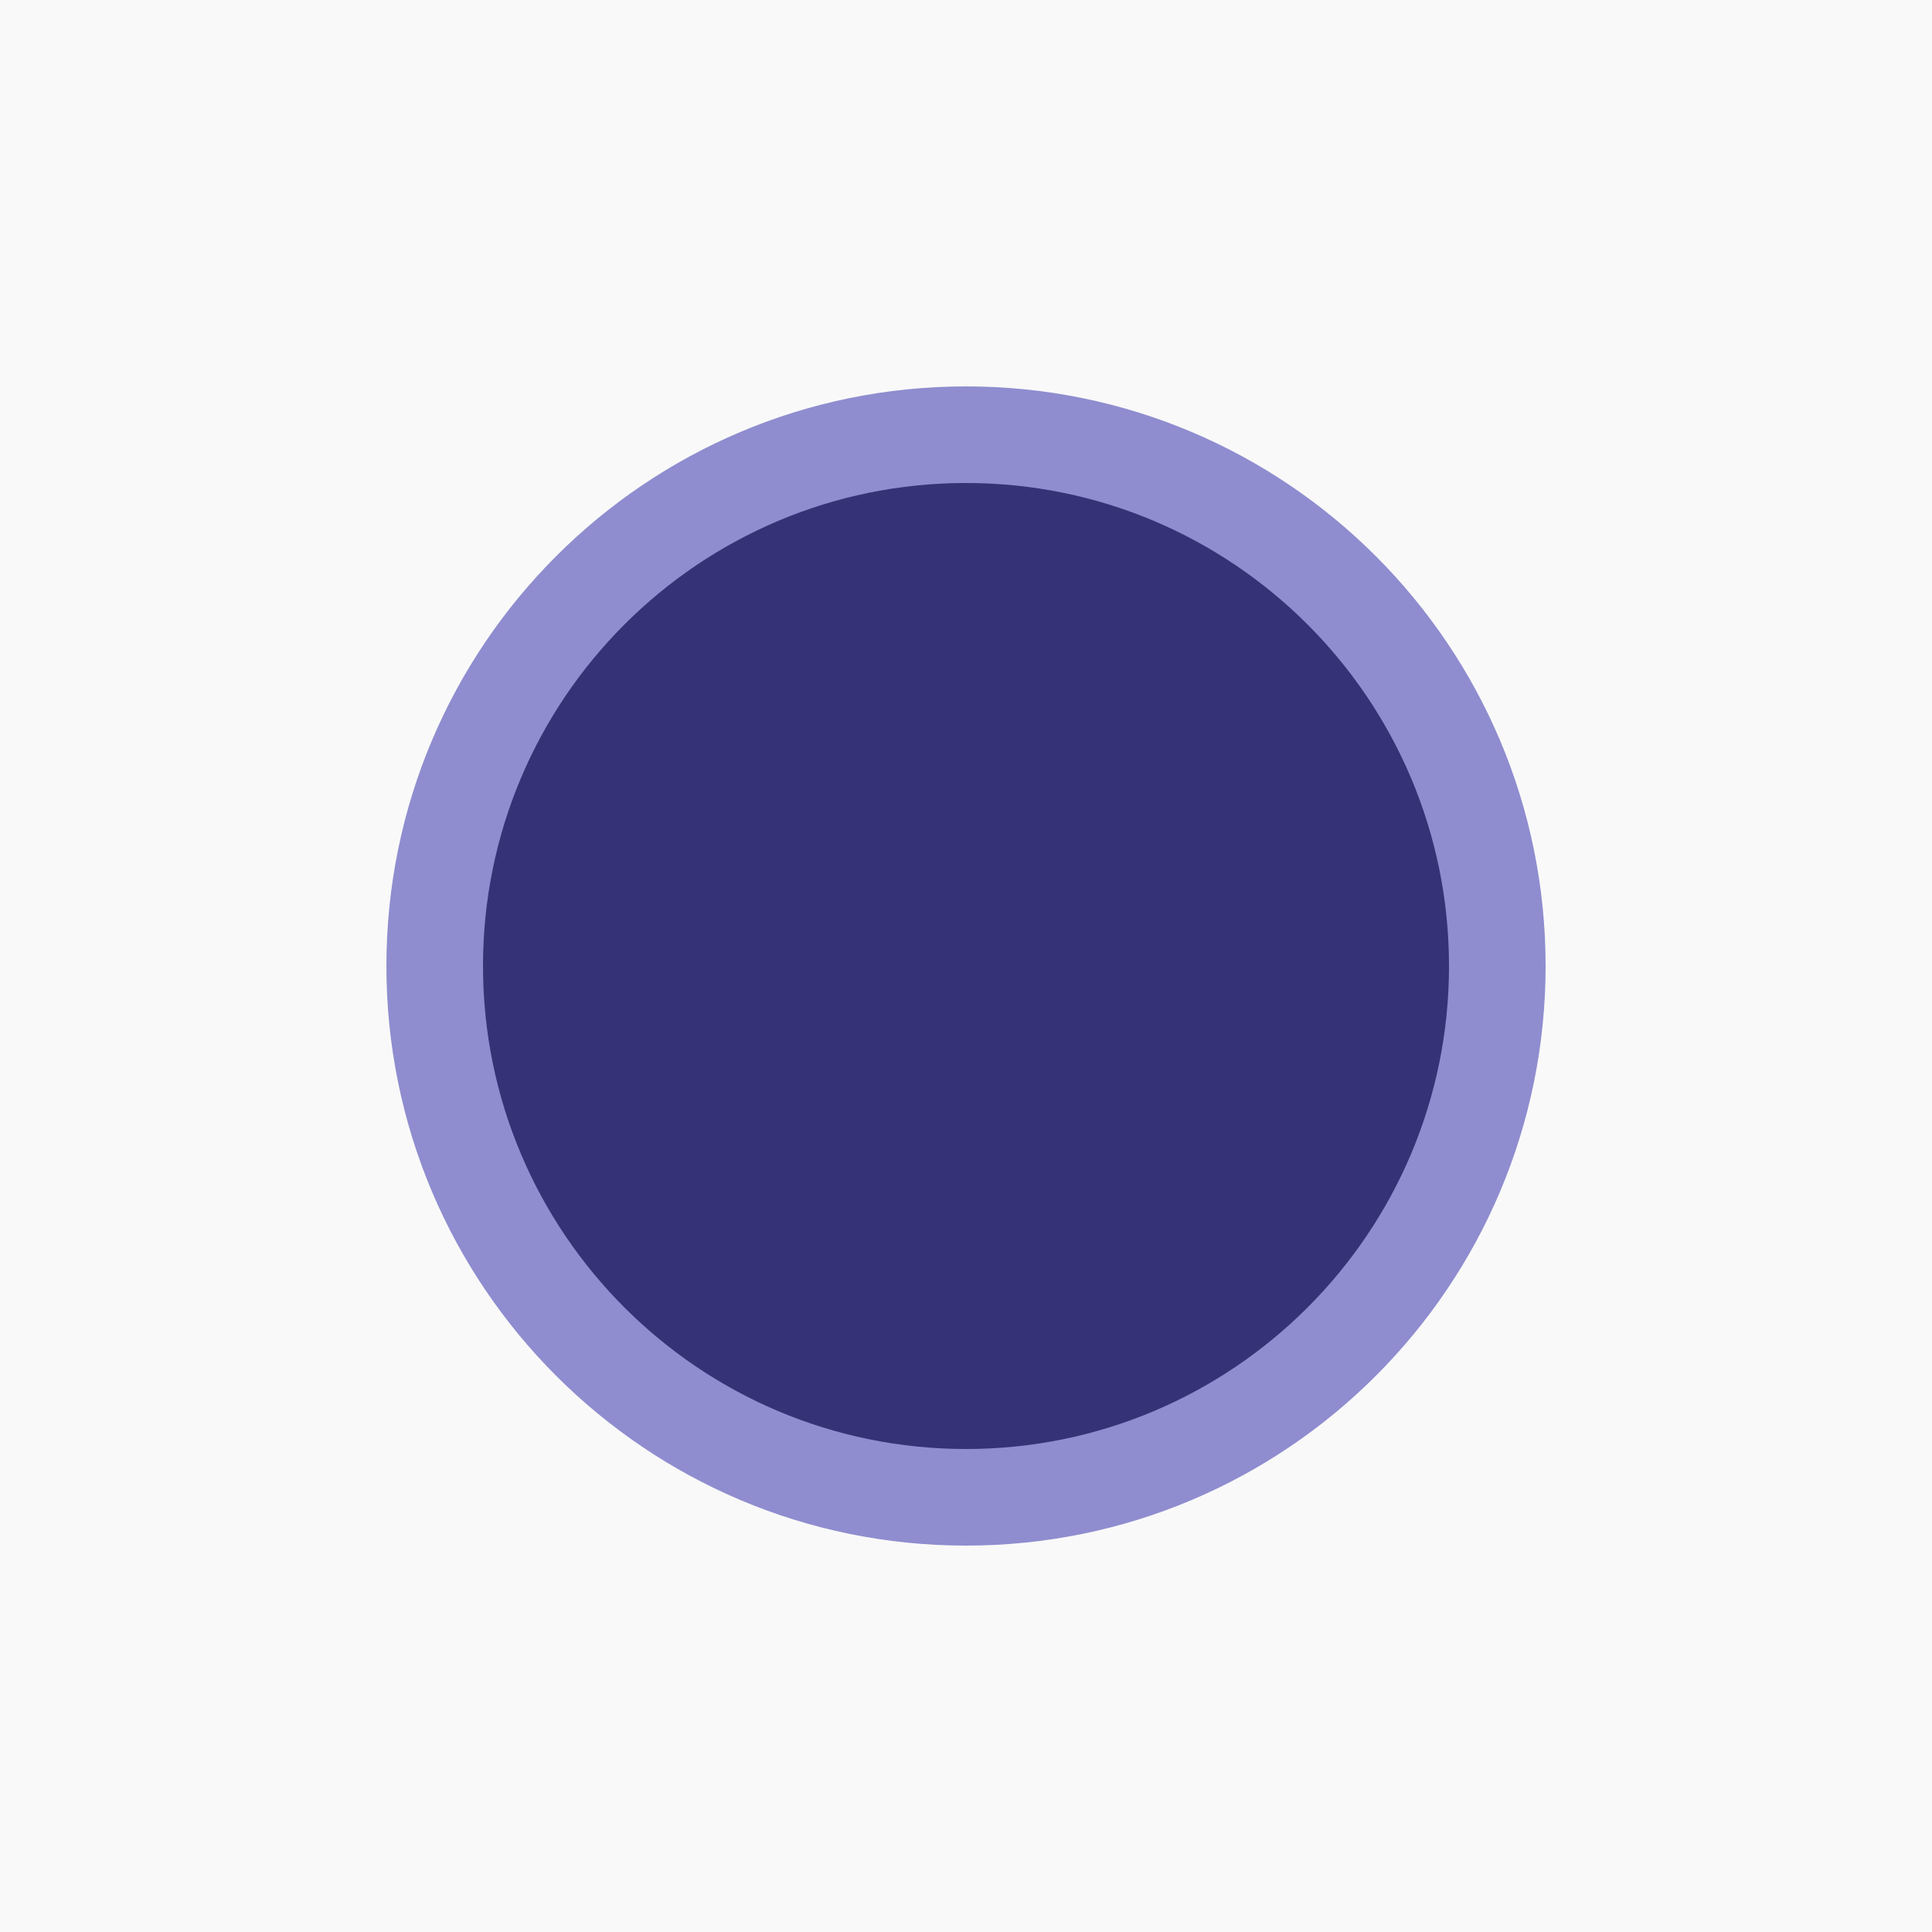
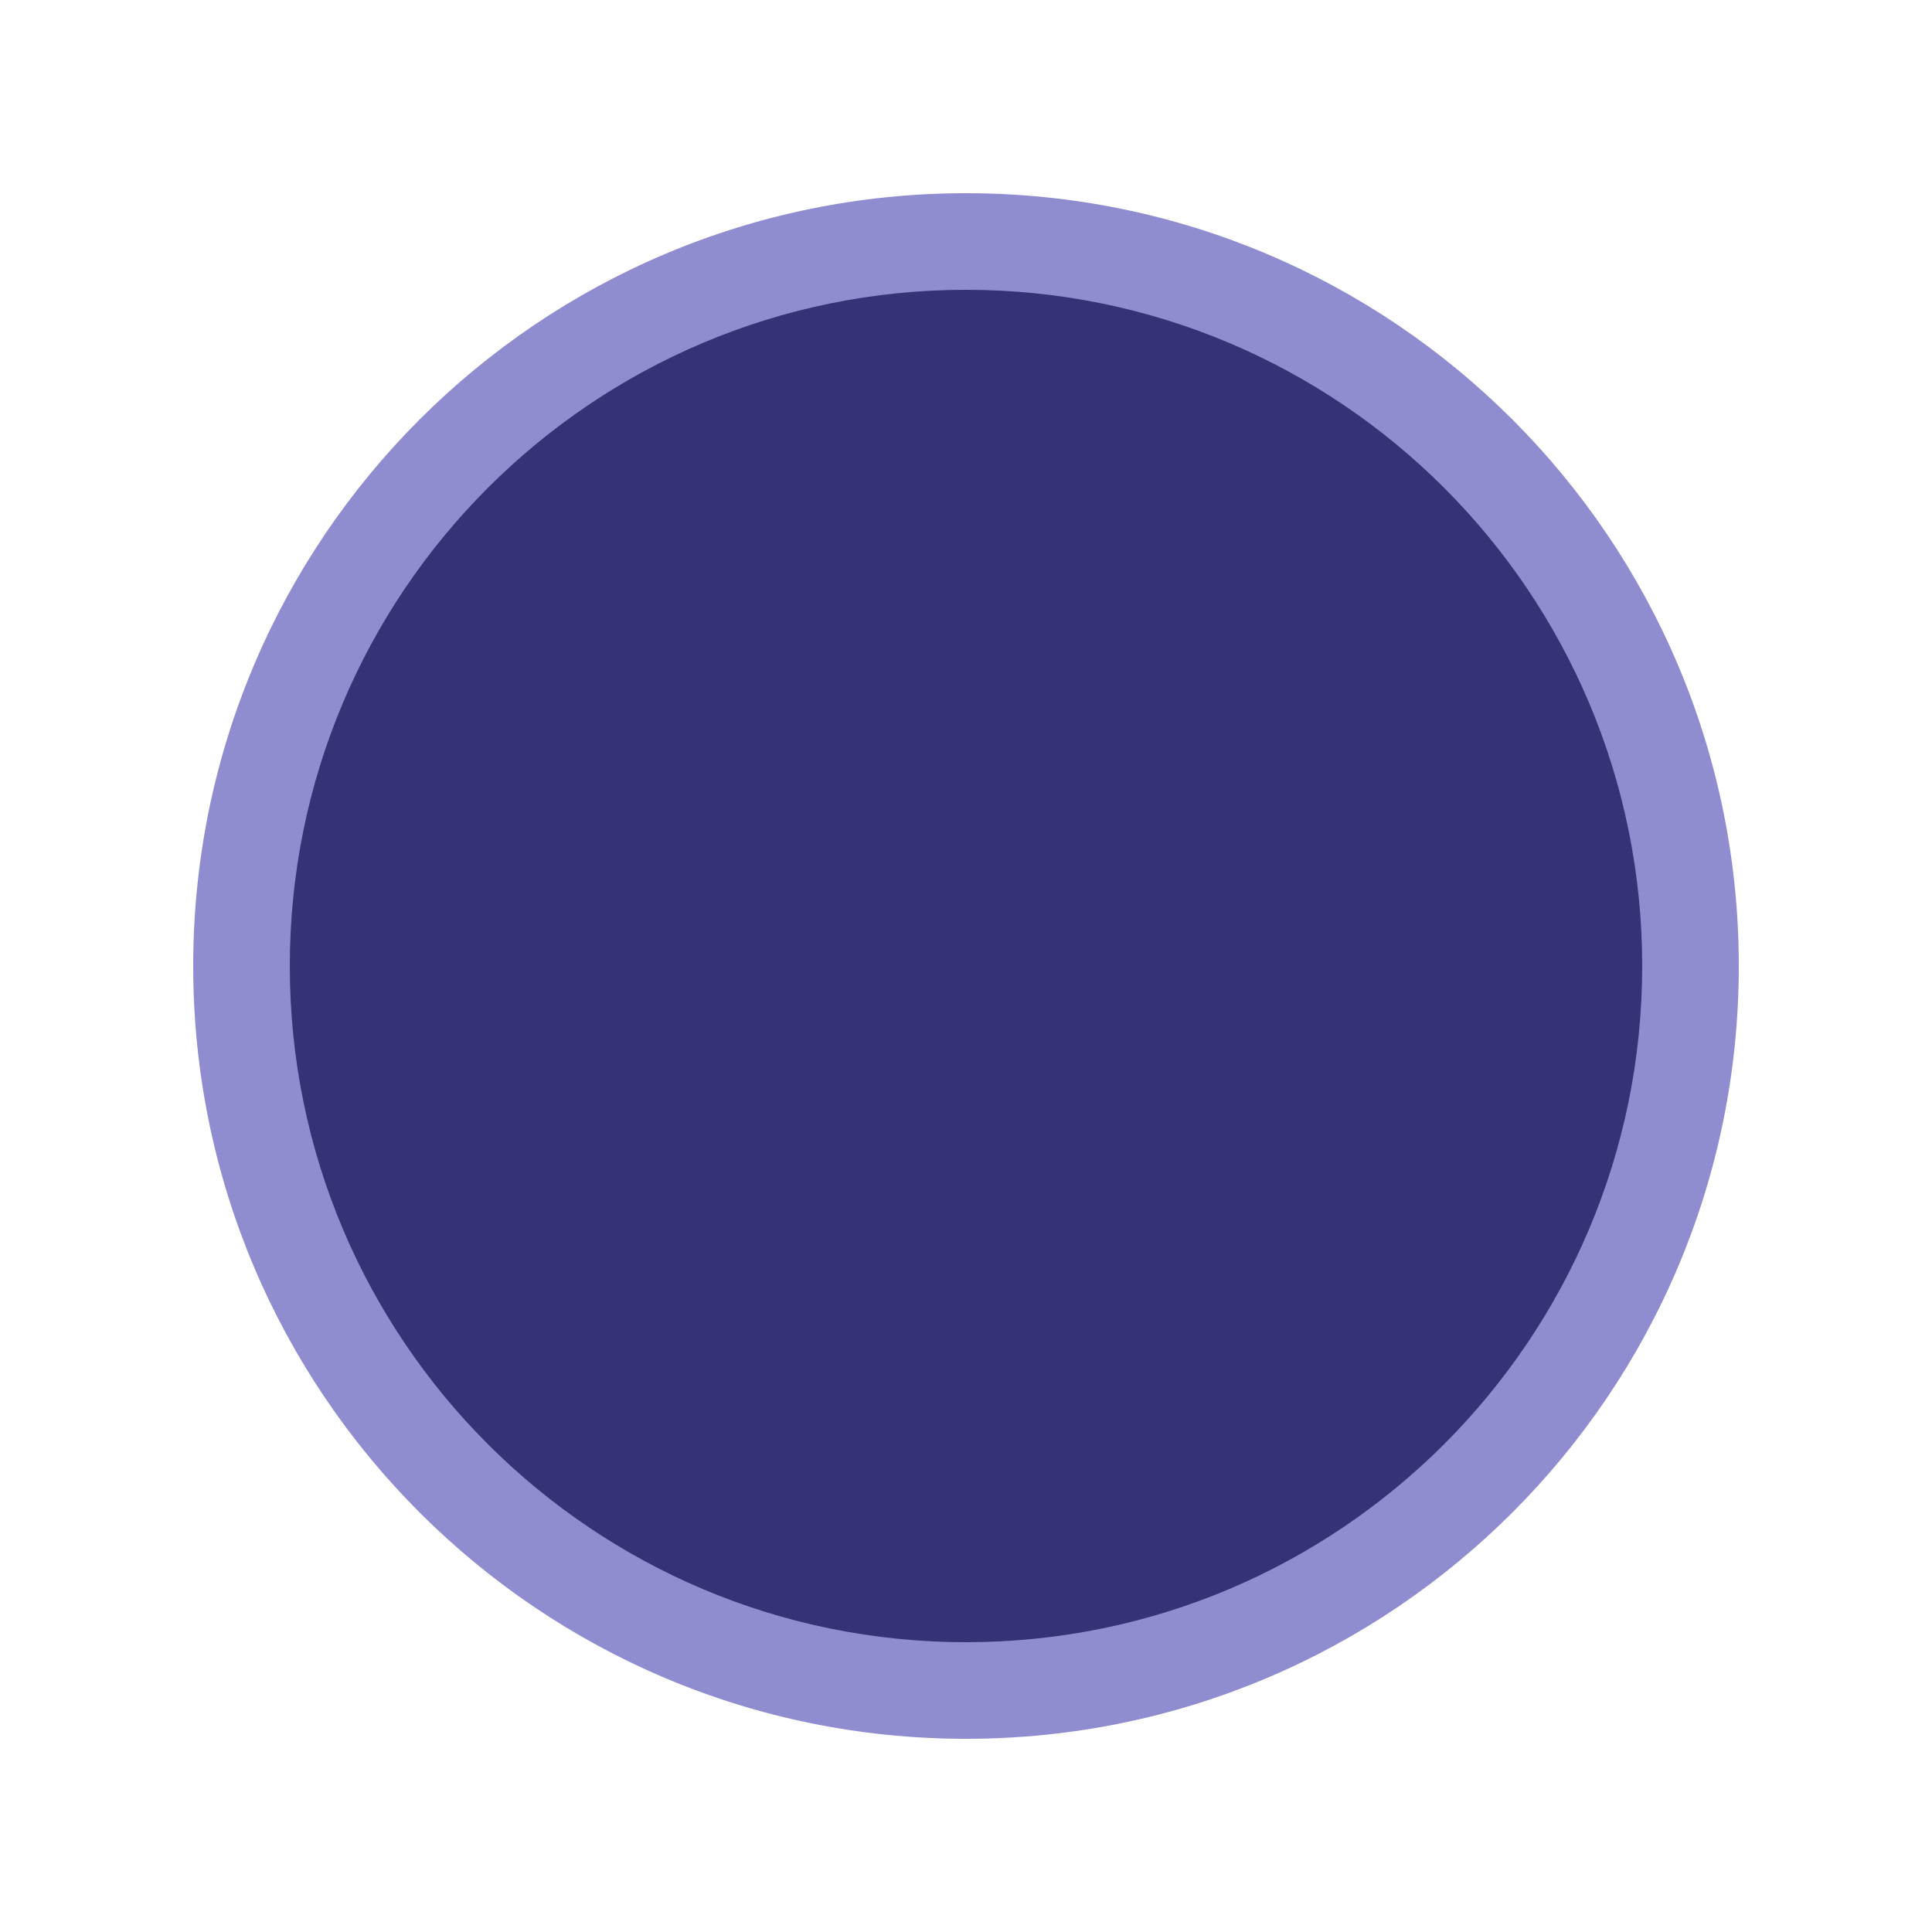
<svg xmlns="http://www.w3.org/2000/svg" viewBox="0 0 1000 1000">
-   <rect x="0" y="0" width="1000" height="1000" fill="#f9f9f9" />
-   <circle class="outer-circle" r="300" cx="500" cy="500" fill="#8f8dcf" />
-   <circle class="circle" r="250" cx="500" cy="500" fill="#353277" />
+   <circle class="outer-circle" r="400" cx="500" cy="500" fill="#8f8dcf" />
+   <circle class="circle" r="350" cx="500" cy="500" fill="#353277" />
</svg>
